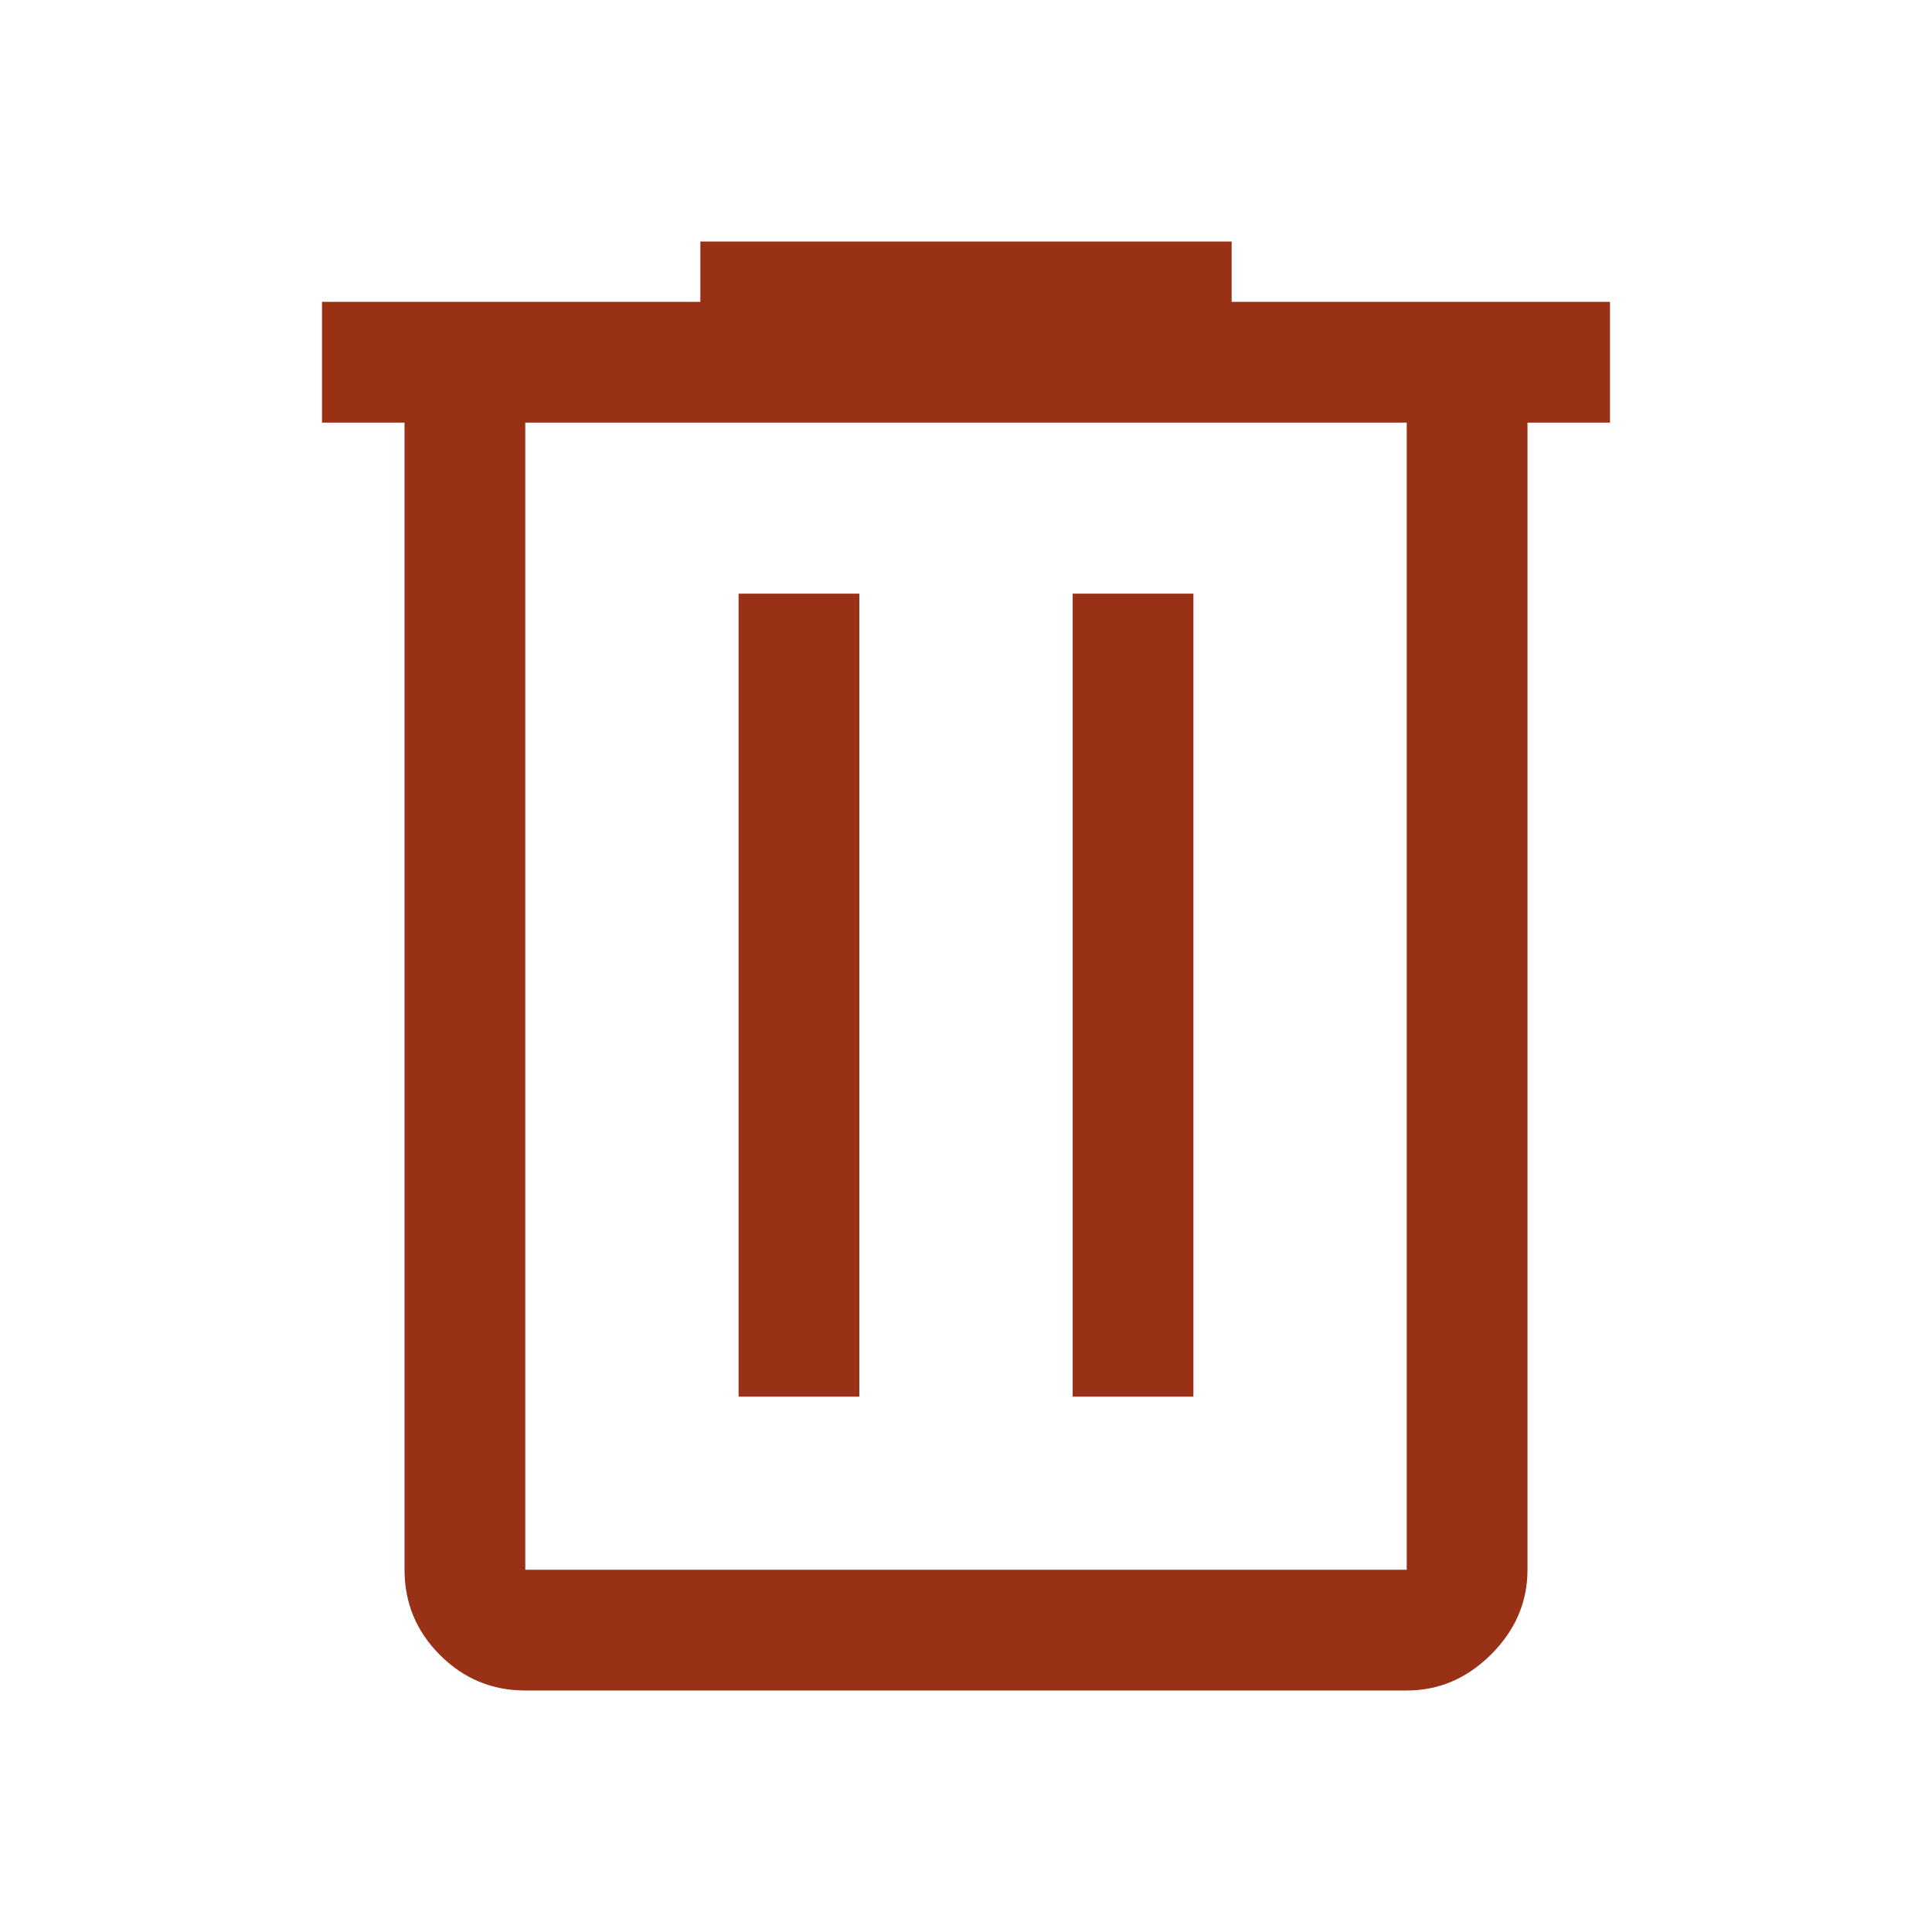
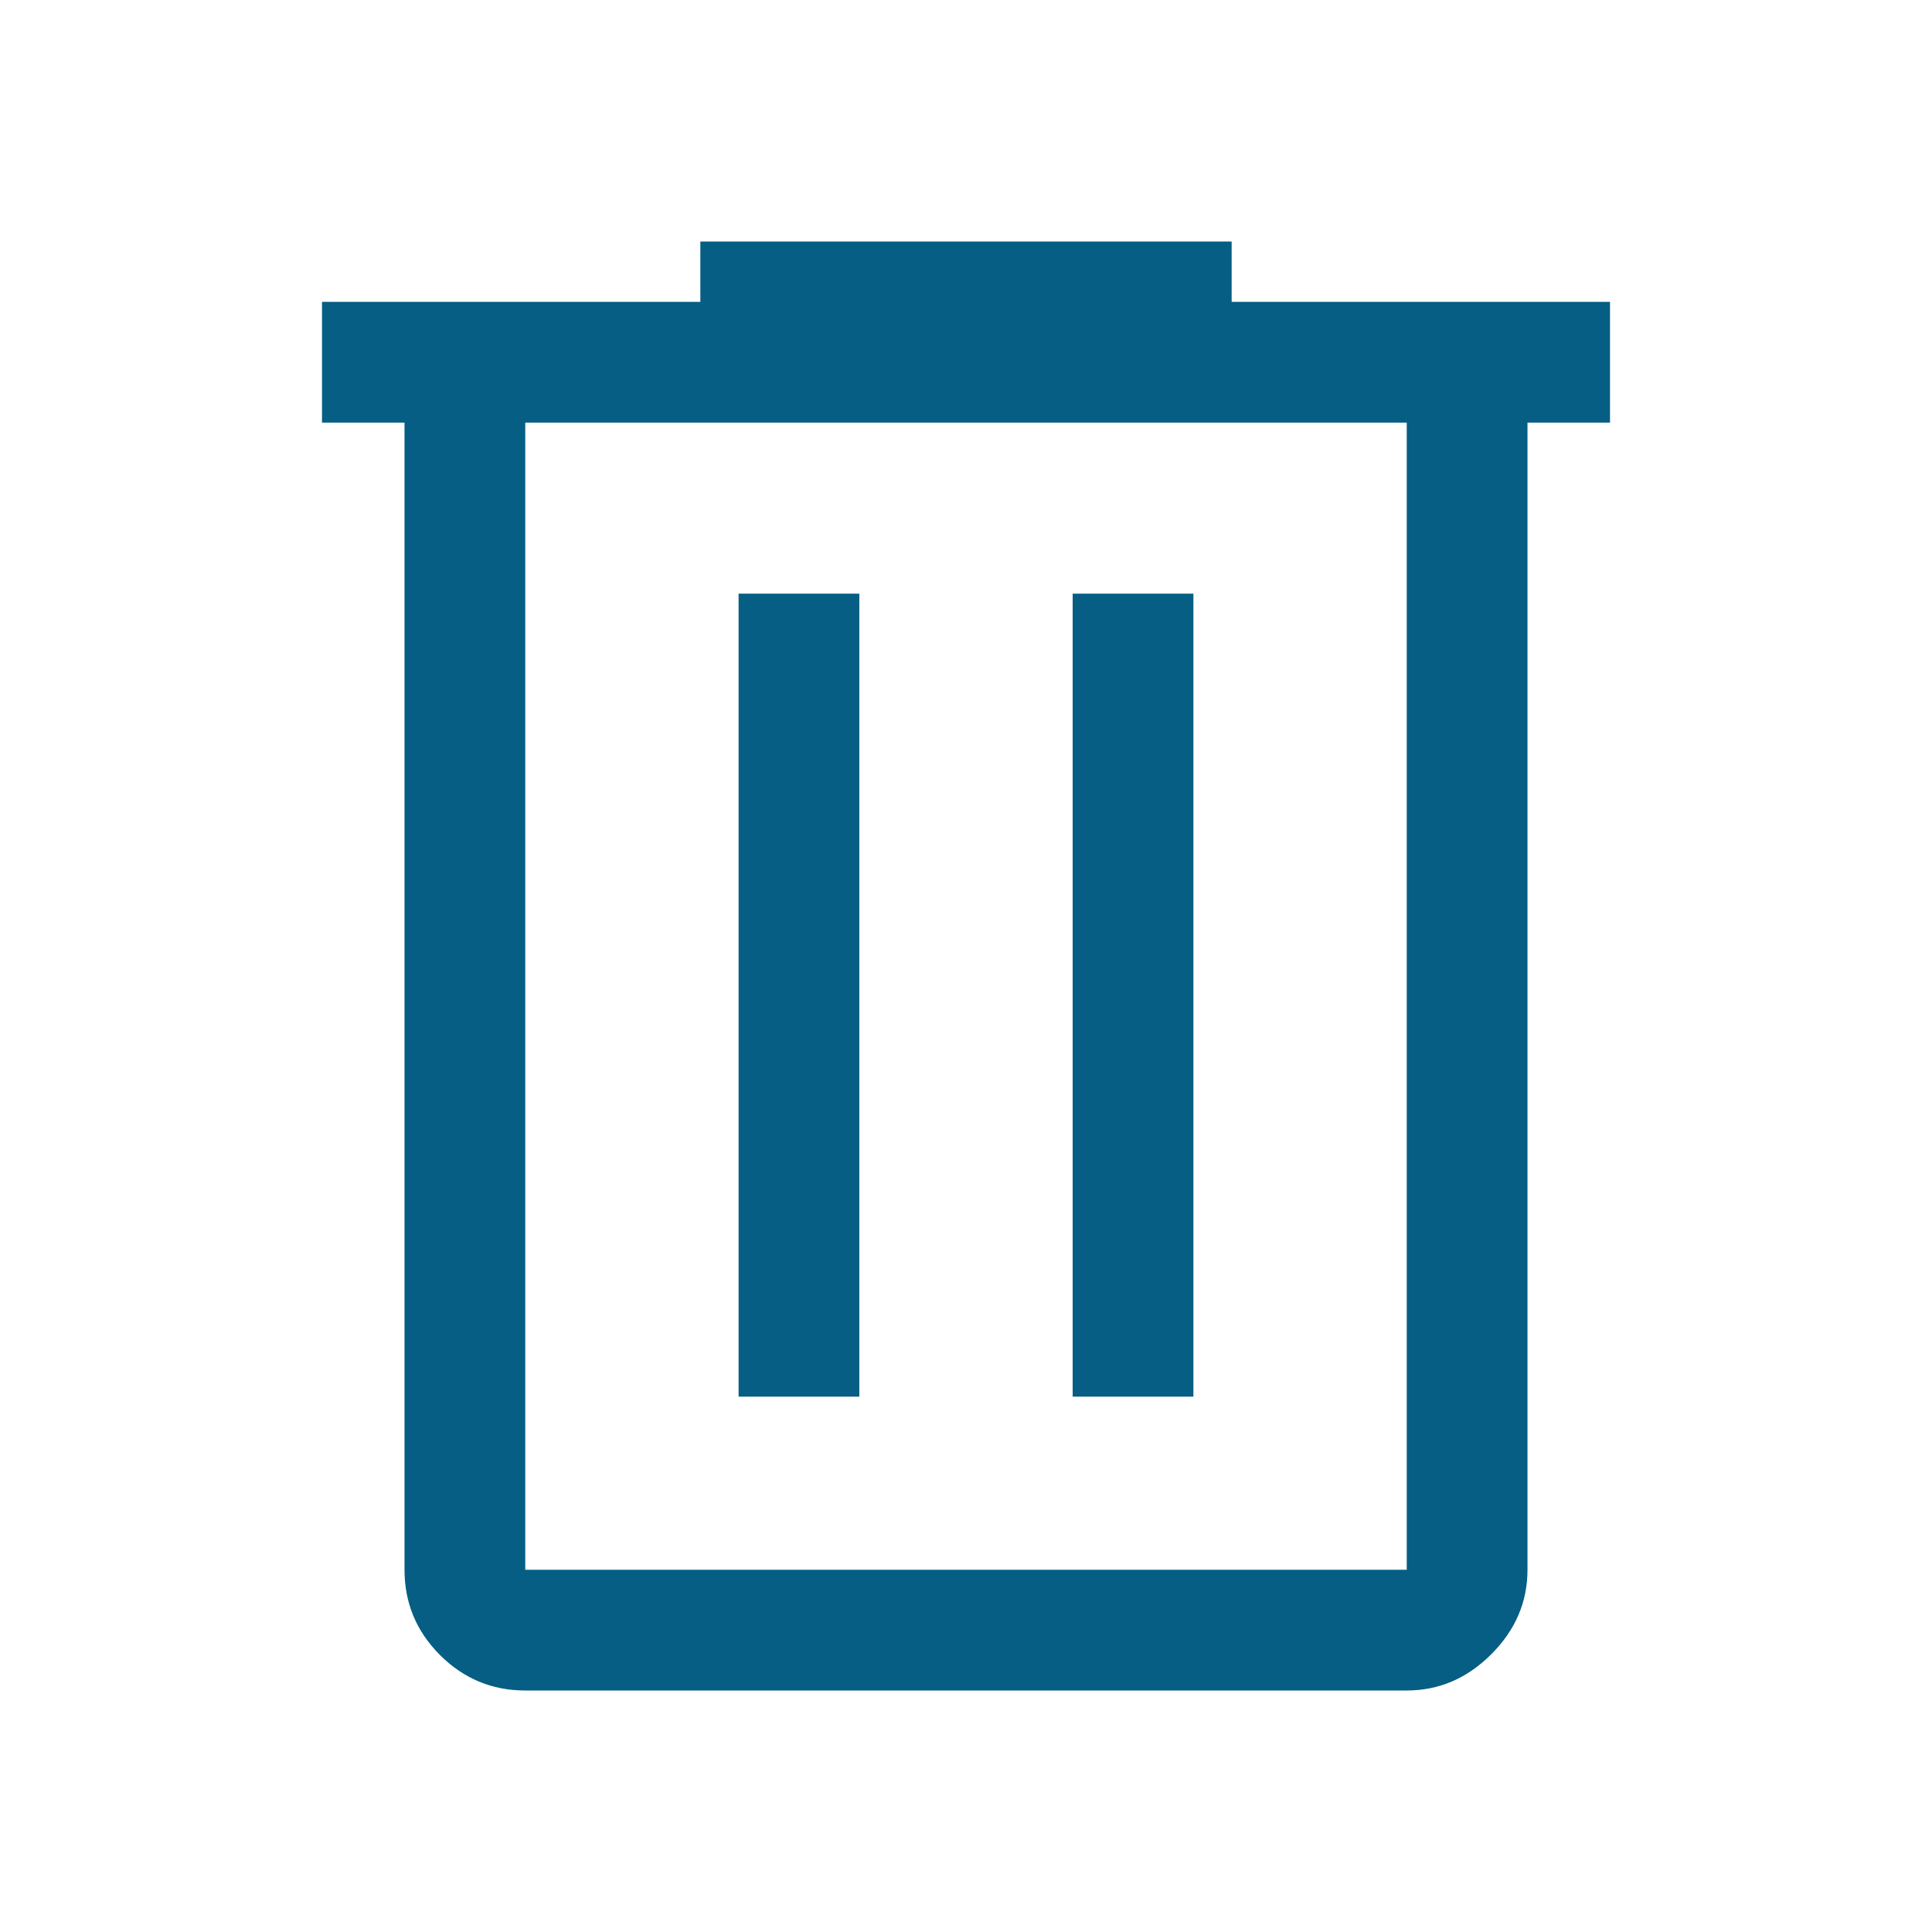
<svg xmlns="http://www.w3.org/2000/svg" id="SvgjsSvg1016" width="288" height="288" version="1.1">
  <defs id="SvgjsDefs1017" />
  <g id="SvgjsG1018">
    <svg viewBox="0 -960 960 960" width="288" height="288">
-       <path d="M261-120q-24.75 0-42.375-17.625T201-180v-570h-41v-60h188v-30h264v30h188v60h-41v570q0 24-18 42t-42 18H261Zm438-630H261v570h438v-570ZM367-266h60v-399h-60v399Zm166 0h60v-399h-60v399ZM261-750v570-570Z" fill="#993117" class="color000 svgShape" />
+       <path d="M261-120q-24.75 0-42.375-17.625T201-180v-570h-41v-60h188v-30h264v30h188v60h-41v570q0 24-18 42t-42 18H261Zm438-630H261v570h438v-570ZM367-266h60v-399h-60v399Zm166 0h60v-399h-60v399ZM261-750v570-570Z" fill="#065e84" class="color000 svgShape" />
    </svg>
  </g>
</svg>
